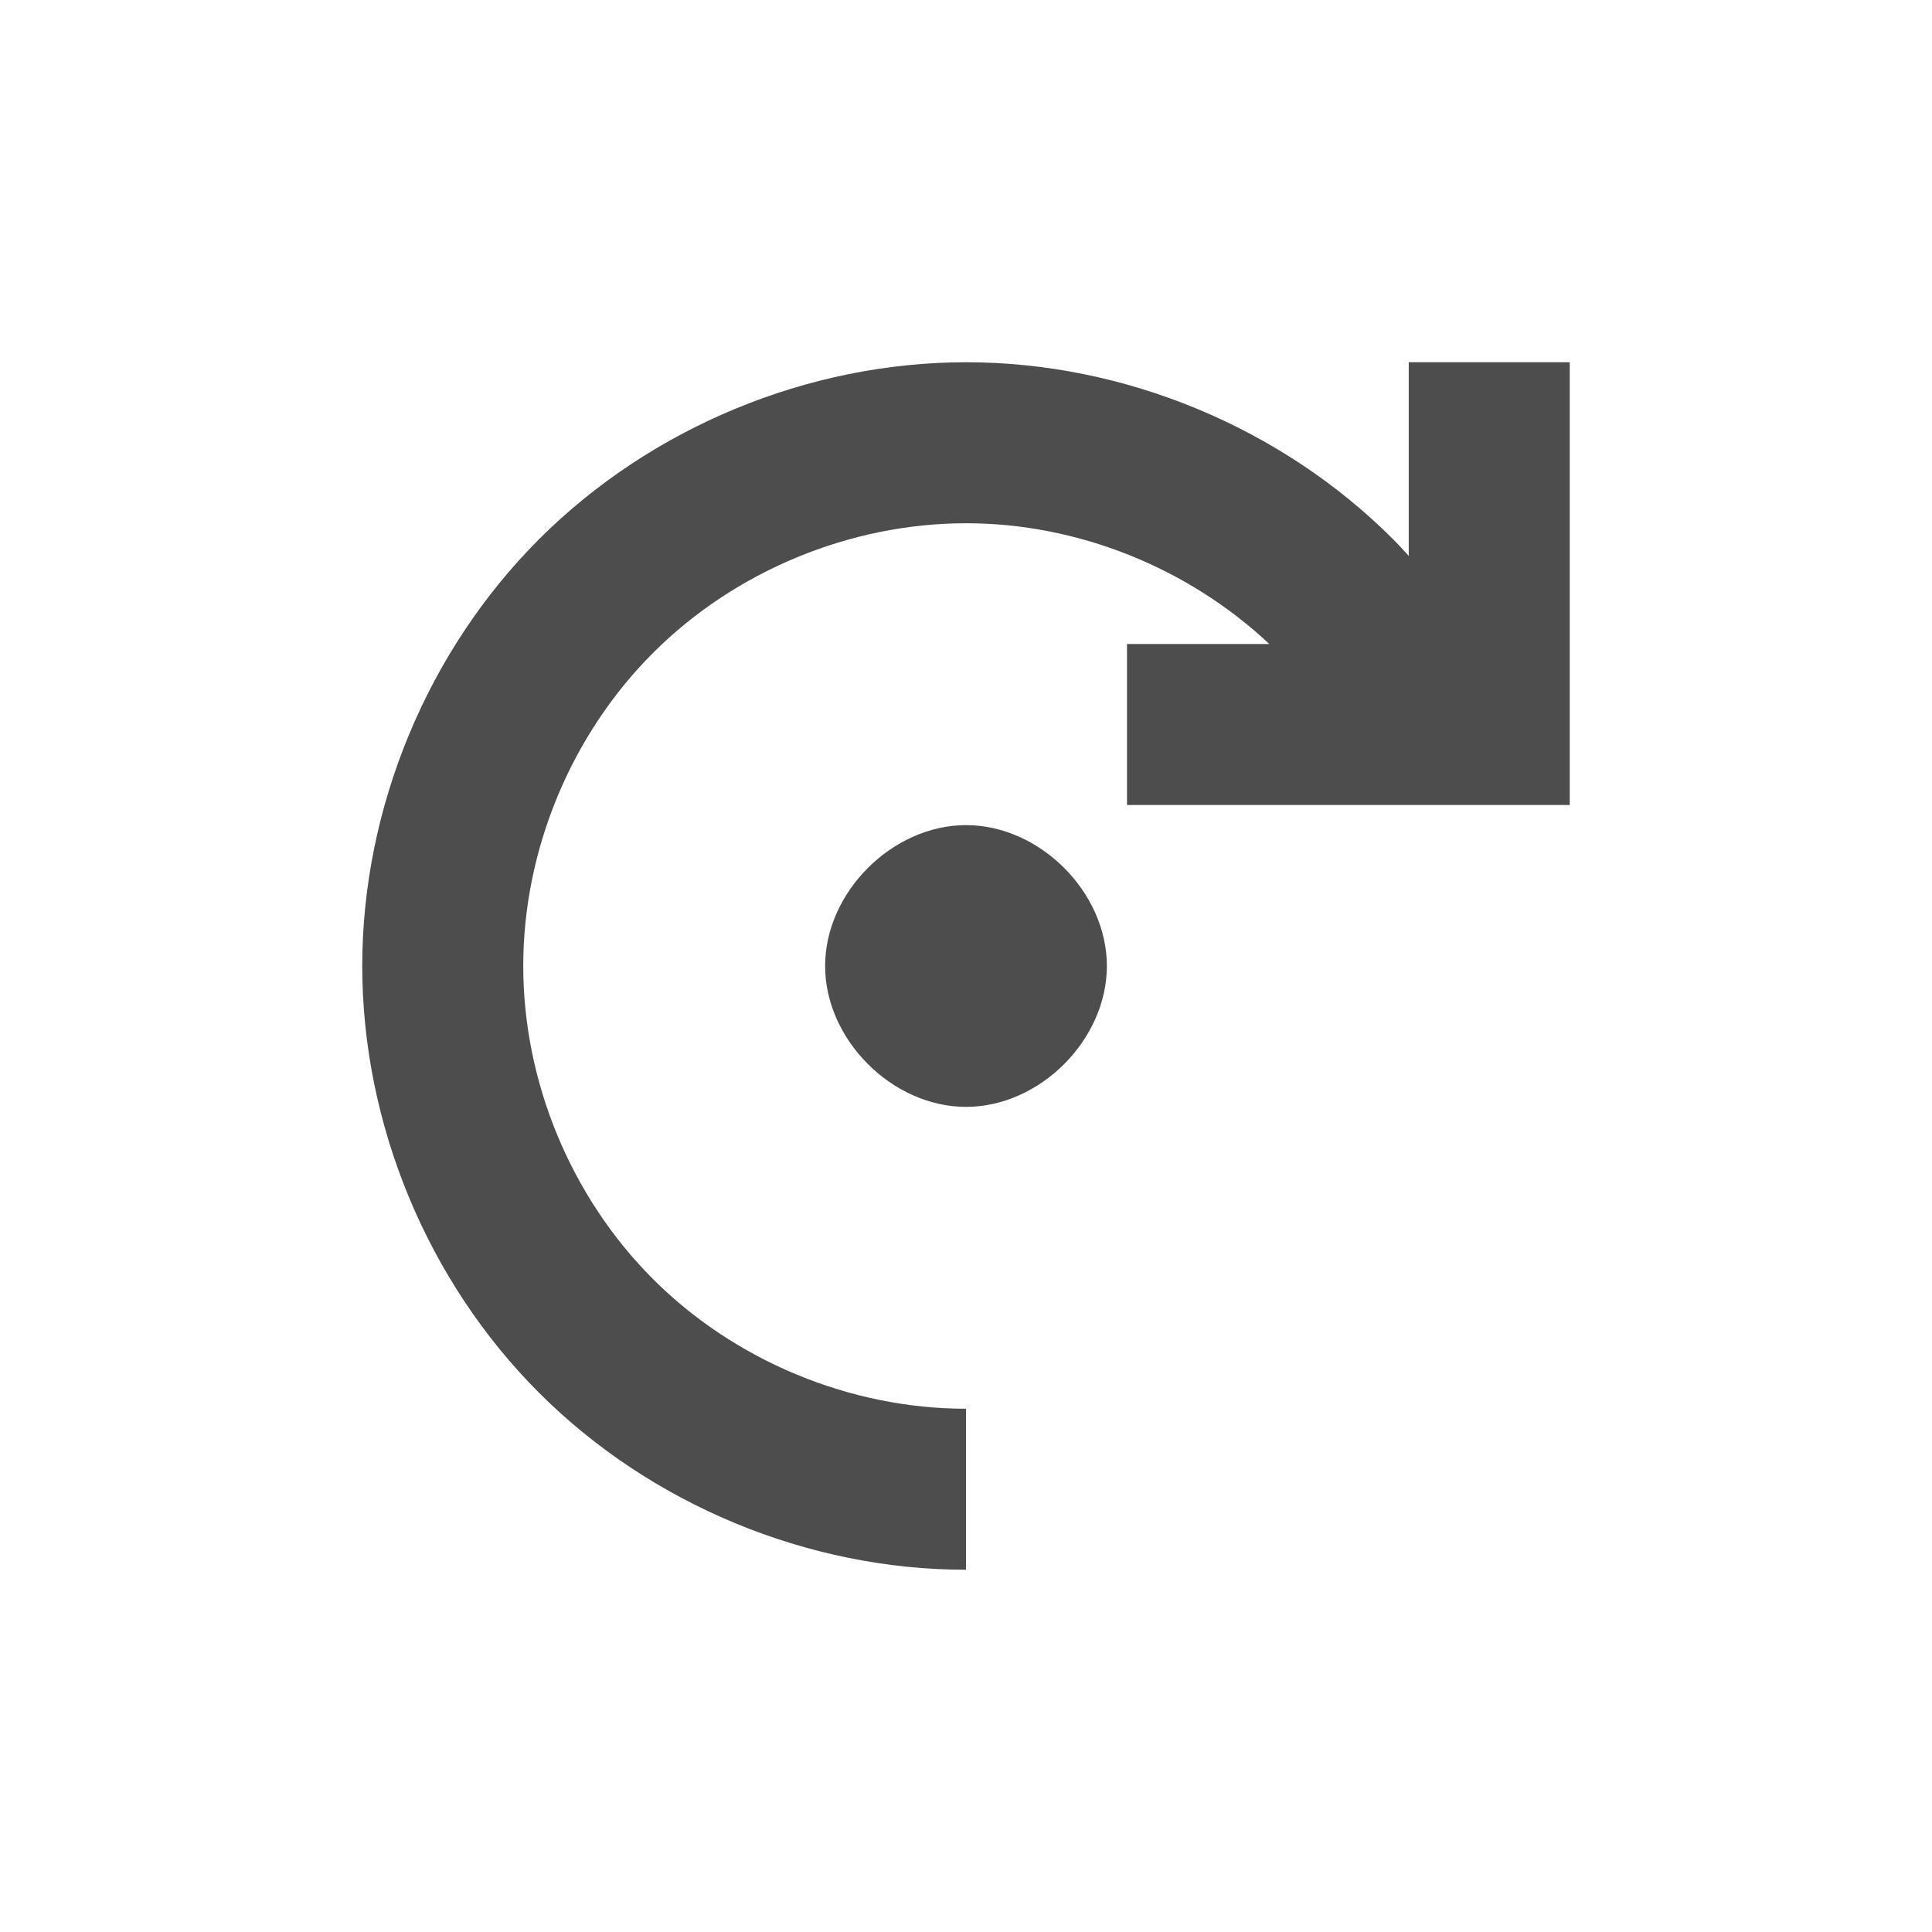
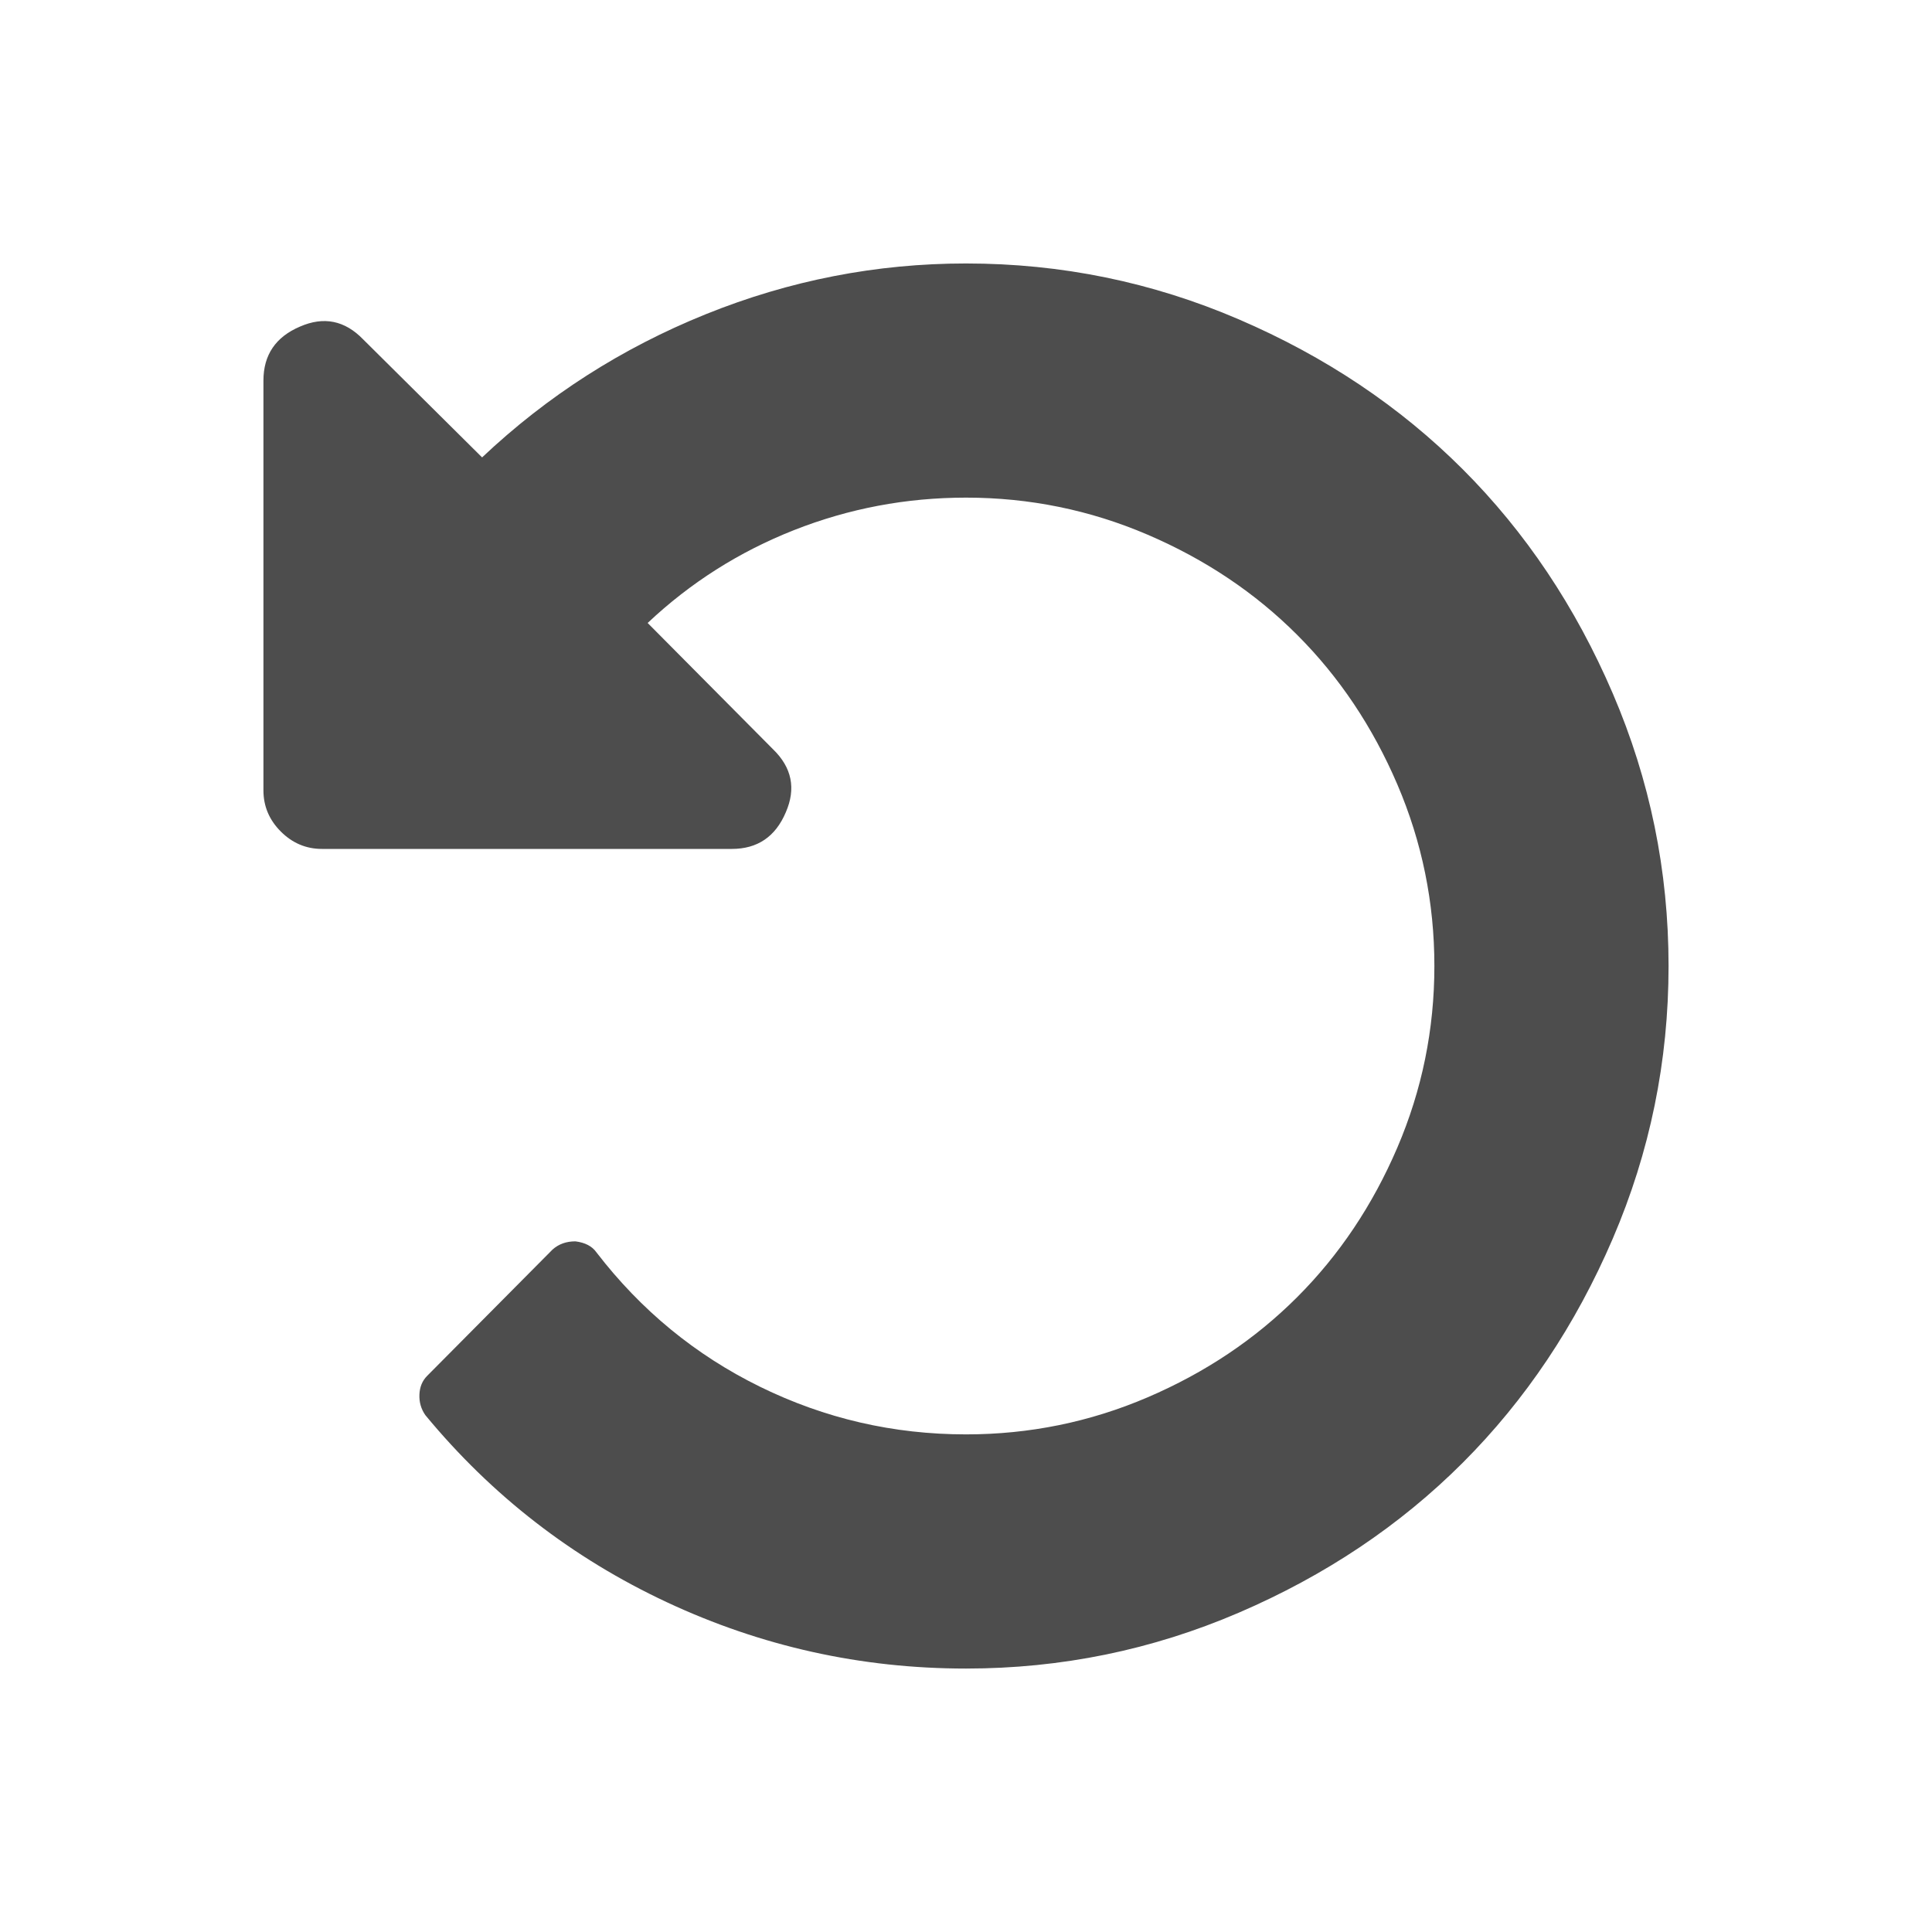
- <svg xmlns="http://www.w3.org/2000/svg" width="48" height="48" id="svg18109" version="1.1">
-   <defs id="defs18111" />
-   <g id="layer1" transform="translate(0,-1004.362)">
-     <path style="fill:#4d4d4d;fill-opacity:1;fill-rule:evenodd;stroke:none" d="M 24.006 9 C 20.079 9 16.175 10.616 13.396 13.393 C 10.618 16.169 9 20.073 9 24 C 9 27.927 10.618 31.831 13.396 34.607 C 16.174 37.383 20.075 39 24 39 L 24 35 C 21.122 34.999 18.261 33.814 16.225 31.779 C 14.187 29.743 13 26.88 13 24 C 13 21.12 14.187 18.257 16.225 16.221 C 18.262 14.184 21.126 13 24.006 13 C 26.775 13 29.519 14.105 31.535 16 L 28 16 L 28 20 L 34.229 20 L 39 20 L 39 16 L 39 9 L 35 9 L 35 13.812 C 34.871 13.672 34.744 13.53 34.609 13.395 C 31.834 10.618 27.933 9 24.006 9 z M 24.002 20.5 C 22.169 20.5 20.5 22.167 20.5 24 C 20.5 25.833 22.169 27.5 24.002 27.5 C 25.835 27.5 27.5 25.832 27.5 24 C 27.5 22.168 25.835 20.5 24.002 20.5 z " transform="translate(0,1004.362)" id="path3270" />
+ <svg xmlns="http://www.w3.org/2000/svg" width="22" height="22" id="svg4183" version="1.1">
+   <defs id="defs4185" />
+   <g id="layer1" transform="translate(0,-1030.362)">
+     <g transform="translate(-326,496)" id="layer1-1">
+       <g id="layer1-5" transform="matrix(0.6666827,0,0,0.6666827,69.94597,190.8217)">
+         <g id="undo5" transform="matrix(0.1917806,0,0,0.1917806,388.4895,519.7156)" style="fill:#4d4d4d;fill-opacity:1">
+           <path d="M 120.6,38.723 C 117.288,31.01 112.834,24.356 107.24,18.762 101.645,13.168 94.992,8.715 87.278,5.401 79.565,2.087 71.473,0.431 63,0.431 55.016,0.431 47.29,1.937 39.821,4.952 32.353,7.967 25.713,12.217 19.901,17.703 L 9.308,7.192 C 7.678,5.508 5.805,5.128 3.686,6.051 1.513,6.975 0.427,8.578 0.427,10.859 l 0,36.5 c 0,1.412 0.516,2.634 1.548,3.666 1.033,1.032 2.255,1.548 3.667,1.548 l 36.5,0 c 2.282,0 3.884,-1.086 4.807,-3.259 0.923,-2.118 0.543,-3.992 -1.141,-5.622 L 34.646,32.449 c 3.803,-3.585 8.148,-6.341 13.036,-8.27 4.889,-1.928 9.994,-2.893 15.317,-2.893 5.649,0 11.04,1.101 16.173,3.3 5.133,2.2 9.572,5.174 13.32,8.922 3.748,3.747 6.722,8.187 8.922,13.32 2.199,5.133 3.299,10.523 3.299,16.173 0,5.65 -1.1,11.039 -3.299,16.172 -2.2,5.133 -5.174,9.573 -8.922,13.321 -3.748,3.748 -8.188,6.722 -13.32,8.921 -5.133,2.2 -10.525,3.3 -16.173,3.3 -6.464,0 -12.574,-1.412 -18.332,-4.236 -5.757,-2.824 -10.618,-6.816 -14.583,-11.977 -0.38,-0.543 -1.005,-0.87 -1.874,-0.979 -0.815,0 -1.494,0.244 -2.037,0.733 L 15.011,99.5 c -0.434,0.436 -0.665,0.991 -0.692,1.67 -0.027,0.68 0.15,1.29 0.53,1.833 5.921,7.17 13.09,12.724 21.509,16.661 8.419,3.937 17.3,5.907 26.642,5.907 8.473,0 16.566,-1.657 24.279,-4.97 7.713,-3.313 14.365,-7.768 19.961,-13.361 5.594,-5.596 10.047,-12.248 13.361,-19.961 3.313,-7.713 4.969,-15.807 4.969,-24.279 0,-8.474 -1.657,-16.564 -4.97,-24.277 l 0,0 z" id="path2117" style="fill:#4d4d4d;fill-opacity:1" />
+         </g>
+       </g>
+     </g>
  </g>
</svg>
